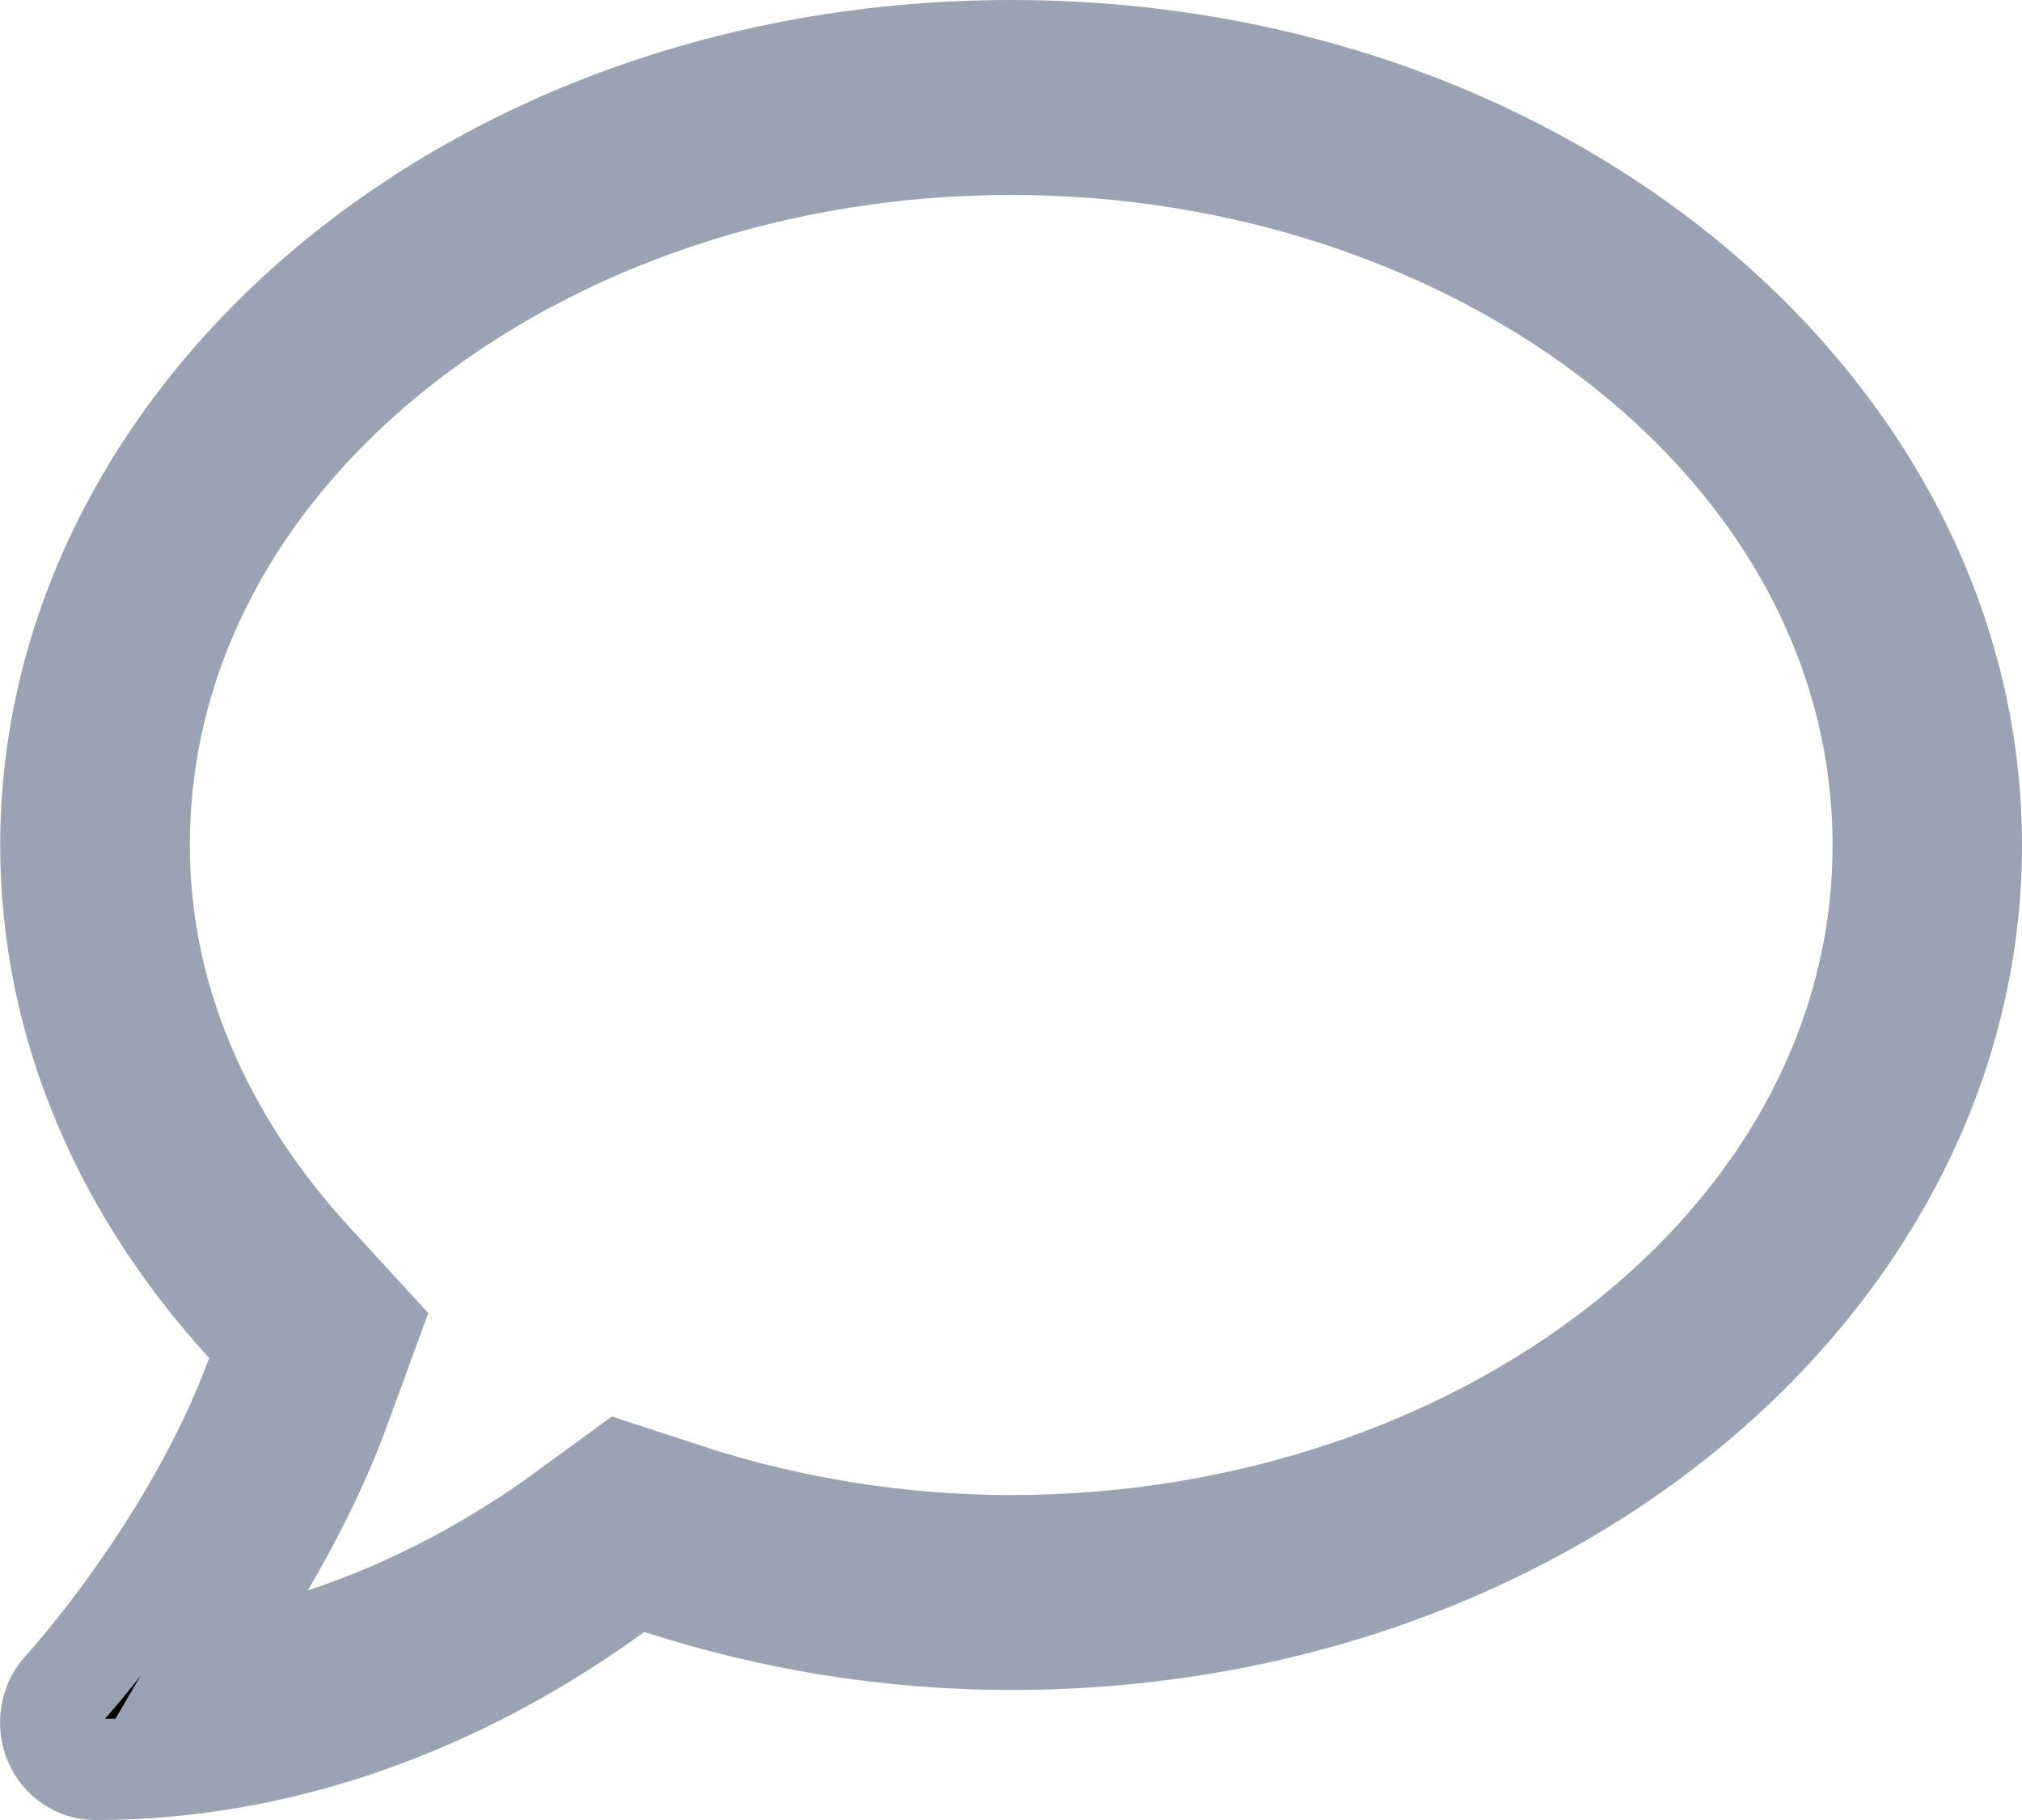
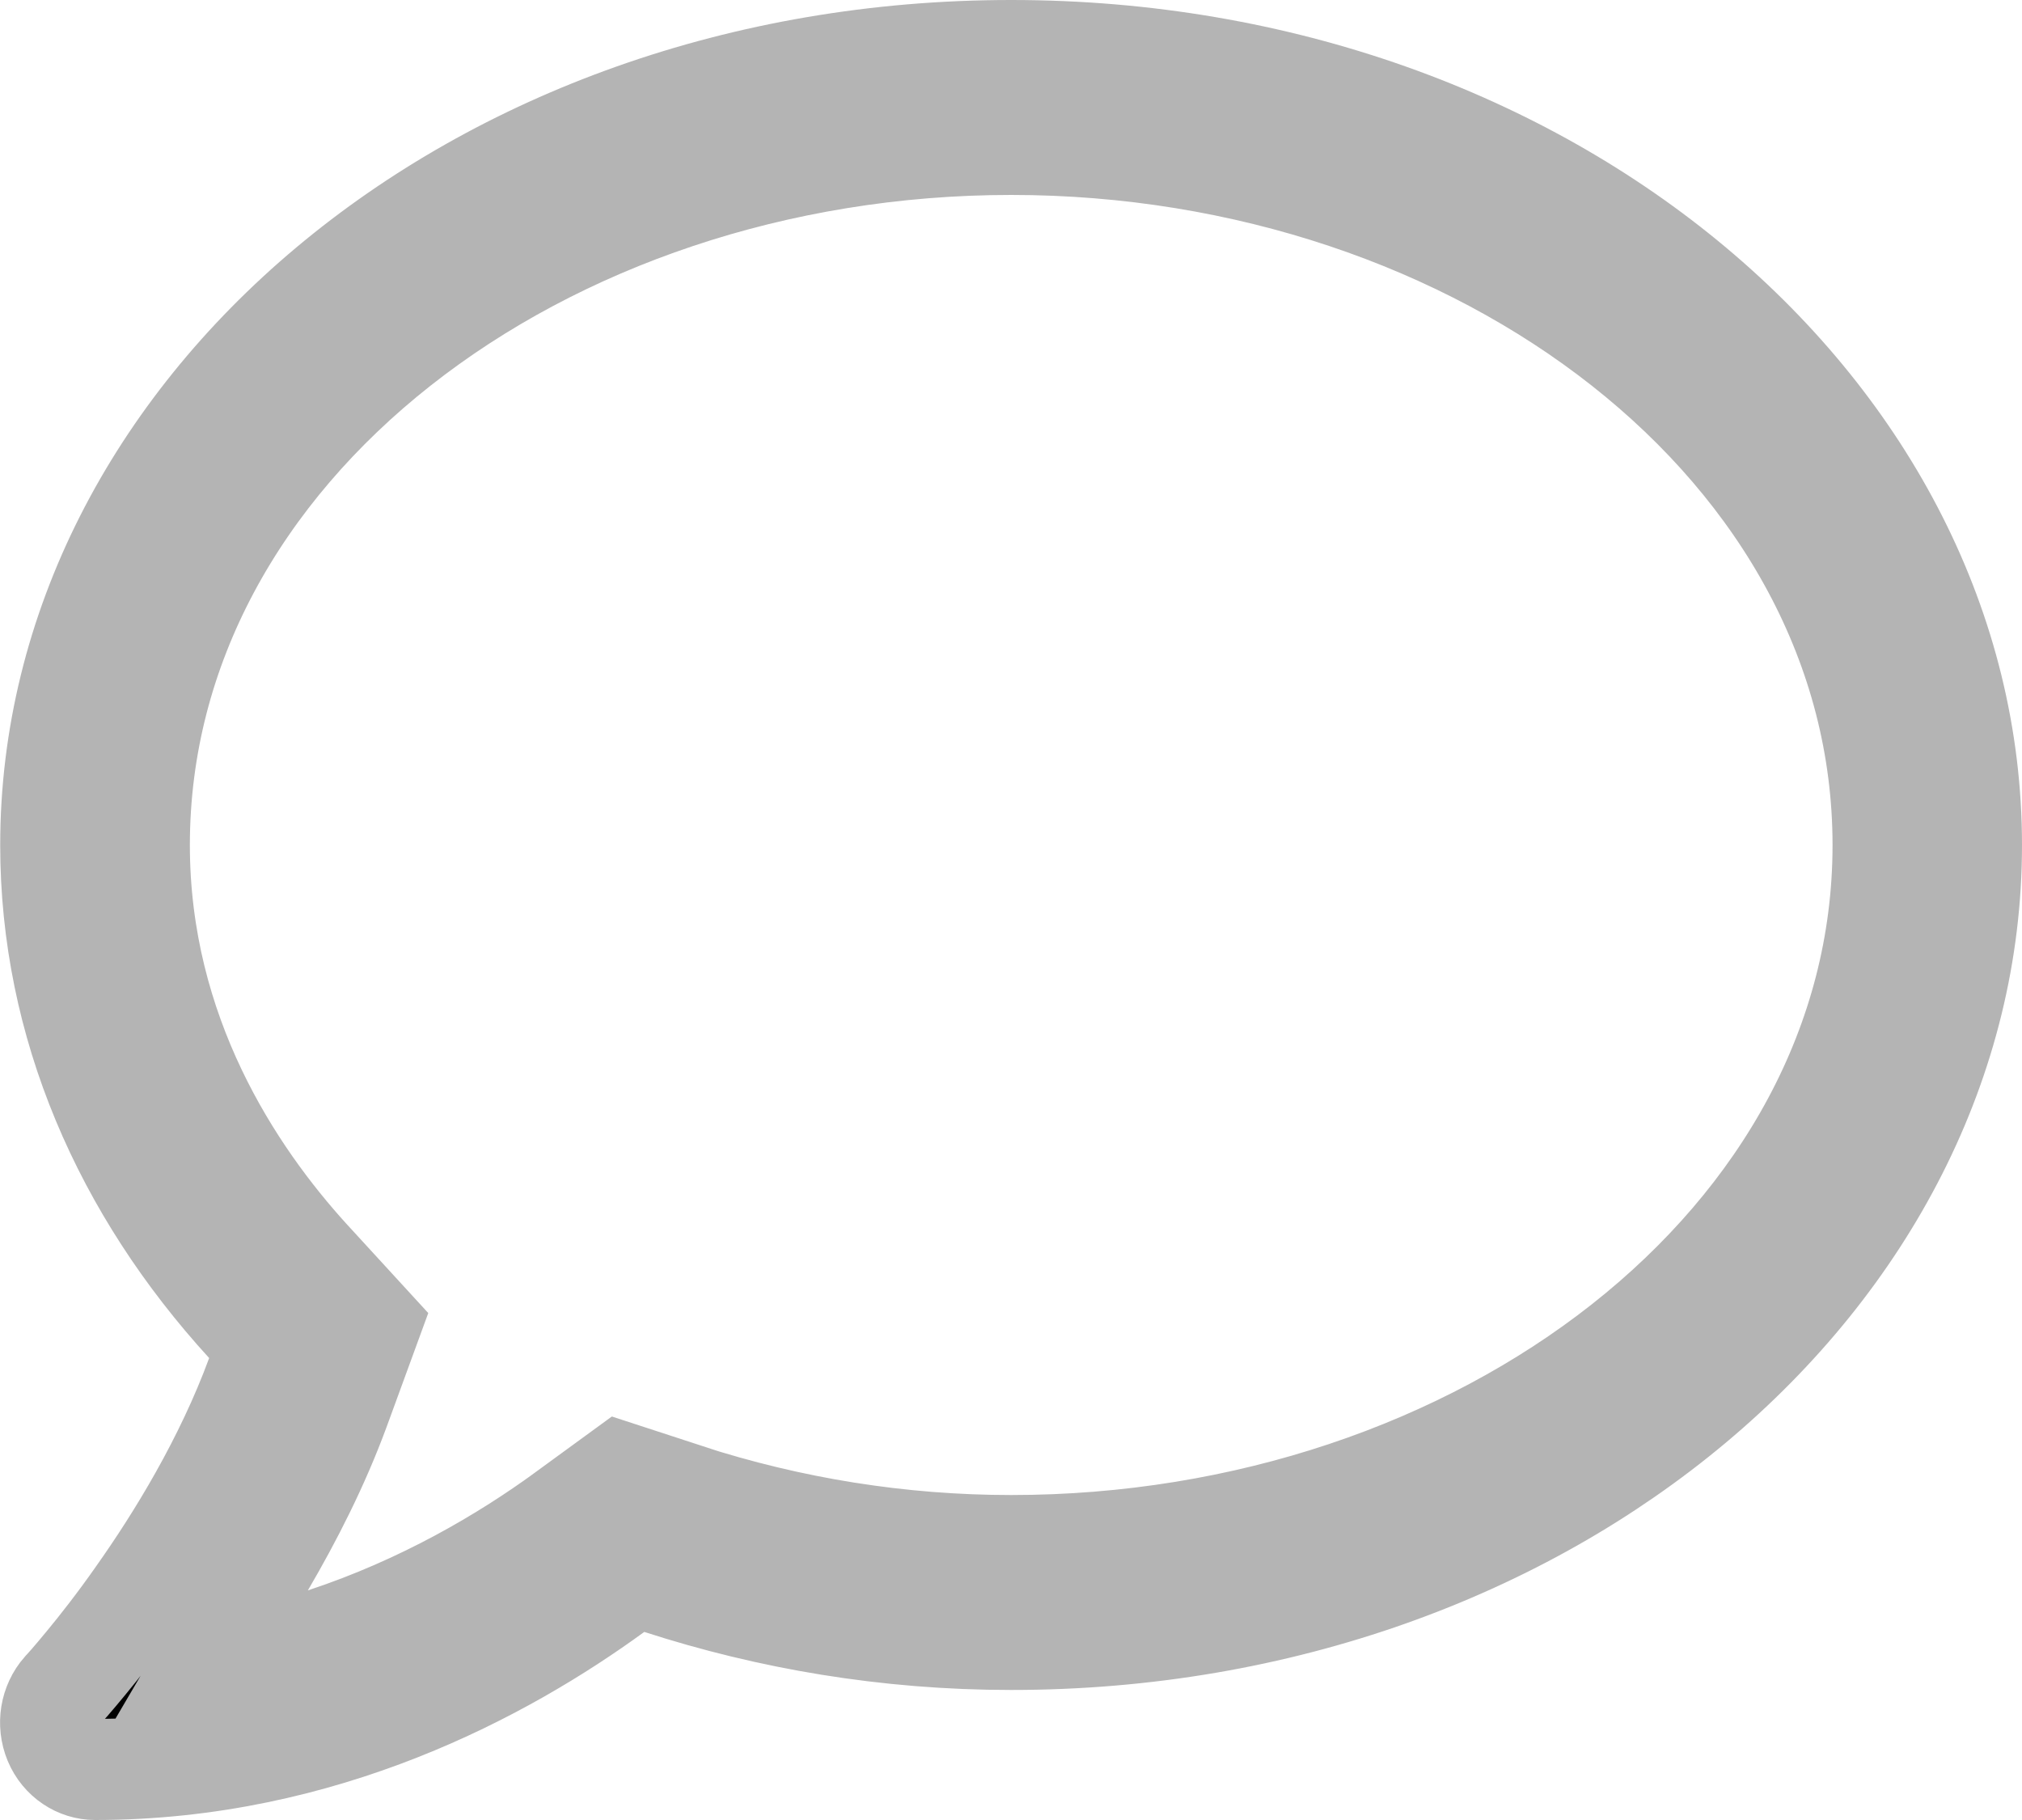
<svg xmlns="http://www.w3.org/2000/svg" width="10" height="9" viewBox="0 0 10 9" fill="none">
-   <path d="M1.269 6.802L1.321 6.659L1.219 6.547C0.61 5.881 0.251 5.064 0.251 4.179C0.251 2.049 2.333 0.25 5.001 0.25C7.668 0.25 9.75 2.049 9.75 4.179C9.75 6.309 7.668 8.107 5.001 8.107C4.387 8.107 3.804 8.007 3.263 7.832L3.142 7.793L3.039 7.868C2.495 8.264 1.599 8.75 0.47 8.75C0.386 8.75 0.305 8.698 0.269 8.612C0.233 8.525 0.25 8.426 0.31 8.358L0.313 8.355L0.322 8.345C0.328 8.338 0.336 8.329 0.346 8.318C0.366 8.295 0.393 8.263 0.426 8.223C0.492 8.143 0.582 8.029 0.68 7.889C0.876 7.612 1.113 7.226 1.269 6.802ZM3.392 7.387L3.392 7.388C3.911 7.556 4.453 7.643 5.001 7.643C7.321 7.643 9.313 6.14 9.313 4.179C9.313 2.217 7.321 0.714 5.001 0.714C2.68 0.714 0.689 2.217 0.689 4.179C0.689 5.113 1.156 5.811 1.531 6.223L1.532 6.224L1.831 6.55L1.677 6.971C1.677 6.971 1.677 6.971 1.677 6.971C1.576 7.245 1.444 7.504 1.307 7.738L0.971 8.311L1.601 8.102C2.092 7.94 2.498 7.699 2.792 7.485L2.793 7.484L3.07 7.282L3.392 7.387Z" fill="black" stroke="#9AA3B4" stroke-width="0.5" />
+   <path d="M1.269 6.802L1.321 6.659L1.219 6.547C0.61 5.881 0.251 5.064 0.251 4.179C0.251 2.049 2.333 0.25 5.001 0.25C7.668 0.25 9.75 2.049 9.75 4.179C9.75 6.309 7.668 8.107 5.001 8.107C4.387 8.107 3.804 8.007 3.263 7.832L3.142 7.793L3.039 7.868C2.495 8.264 1.599 8.75 0.47 8.75C0.386 8.75 0.305 8.698 0.269 8.612C0.233 8.525 0.25 8.426 0.31 8.358L0.313 8.355L0.322 8.345C0.328 8.338 0.336 8.329 0.346 8.318C0.366 8.295 0.393 8.263 0.426 8.223C0.492 8.143 0.582 8.029 0.68 7.889C0.876 7.612 1.113 7.226 1.269 6.802ZM3.392 7.387L3.392 7.388C3.911 7.556 4.453 7.643 5.001 7.643C7.321 7.643 9.313 6.14 9.313 4.179C9.313 2.217 7.321 0.714 5.001 0.714C2.68 0.714 0.689 2.217 0.689 4.179C0.689 5.113 1.156 5.811 1.531 6.223L1.532 6.224L1.831 6.55L1.677 6.971C1.677 6.971 1.677 6.971 1.677 6.971C1.576 7.245 1.444 7.504 1.307 7.738L0.971 8.311L1.601 8.102C2.092 7.94 2.498 7.699 2.792 7.485L2.793 7.484L3.07 7.282L3.392 7.387Z" fill="black" stroke="#B4B4B4" stroke-width="0.5" />
</svg>
